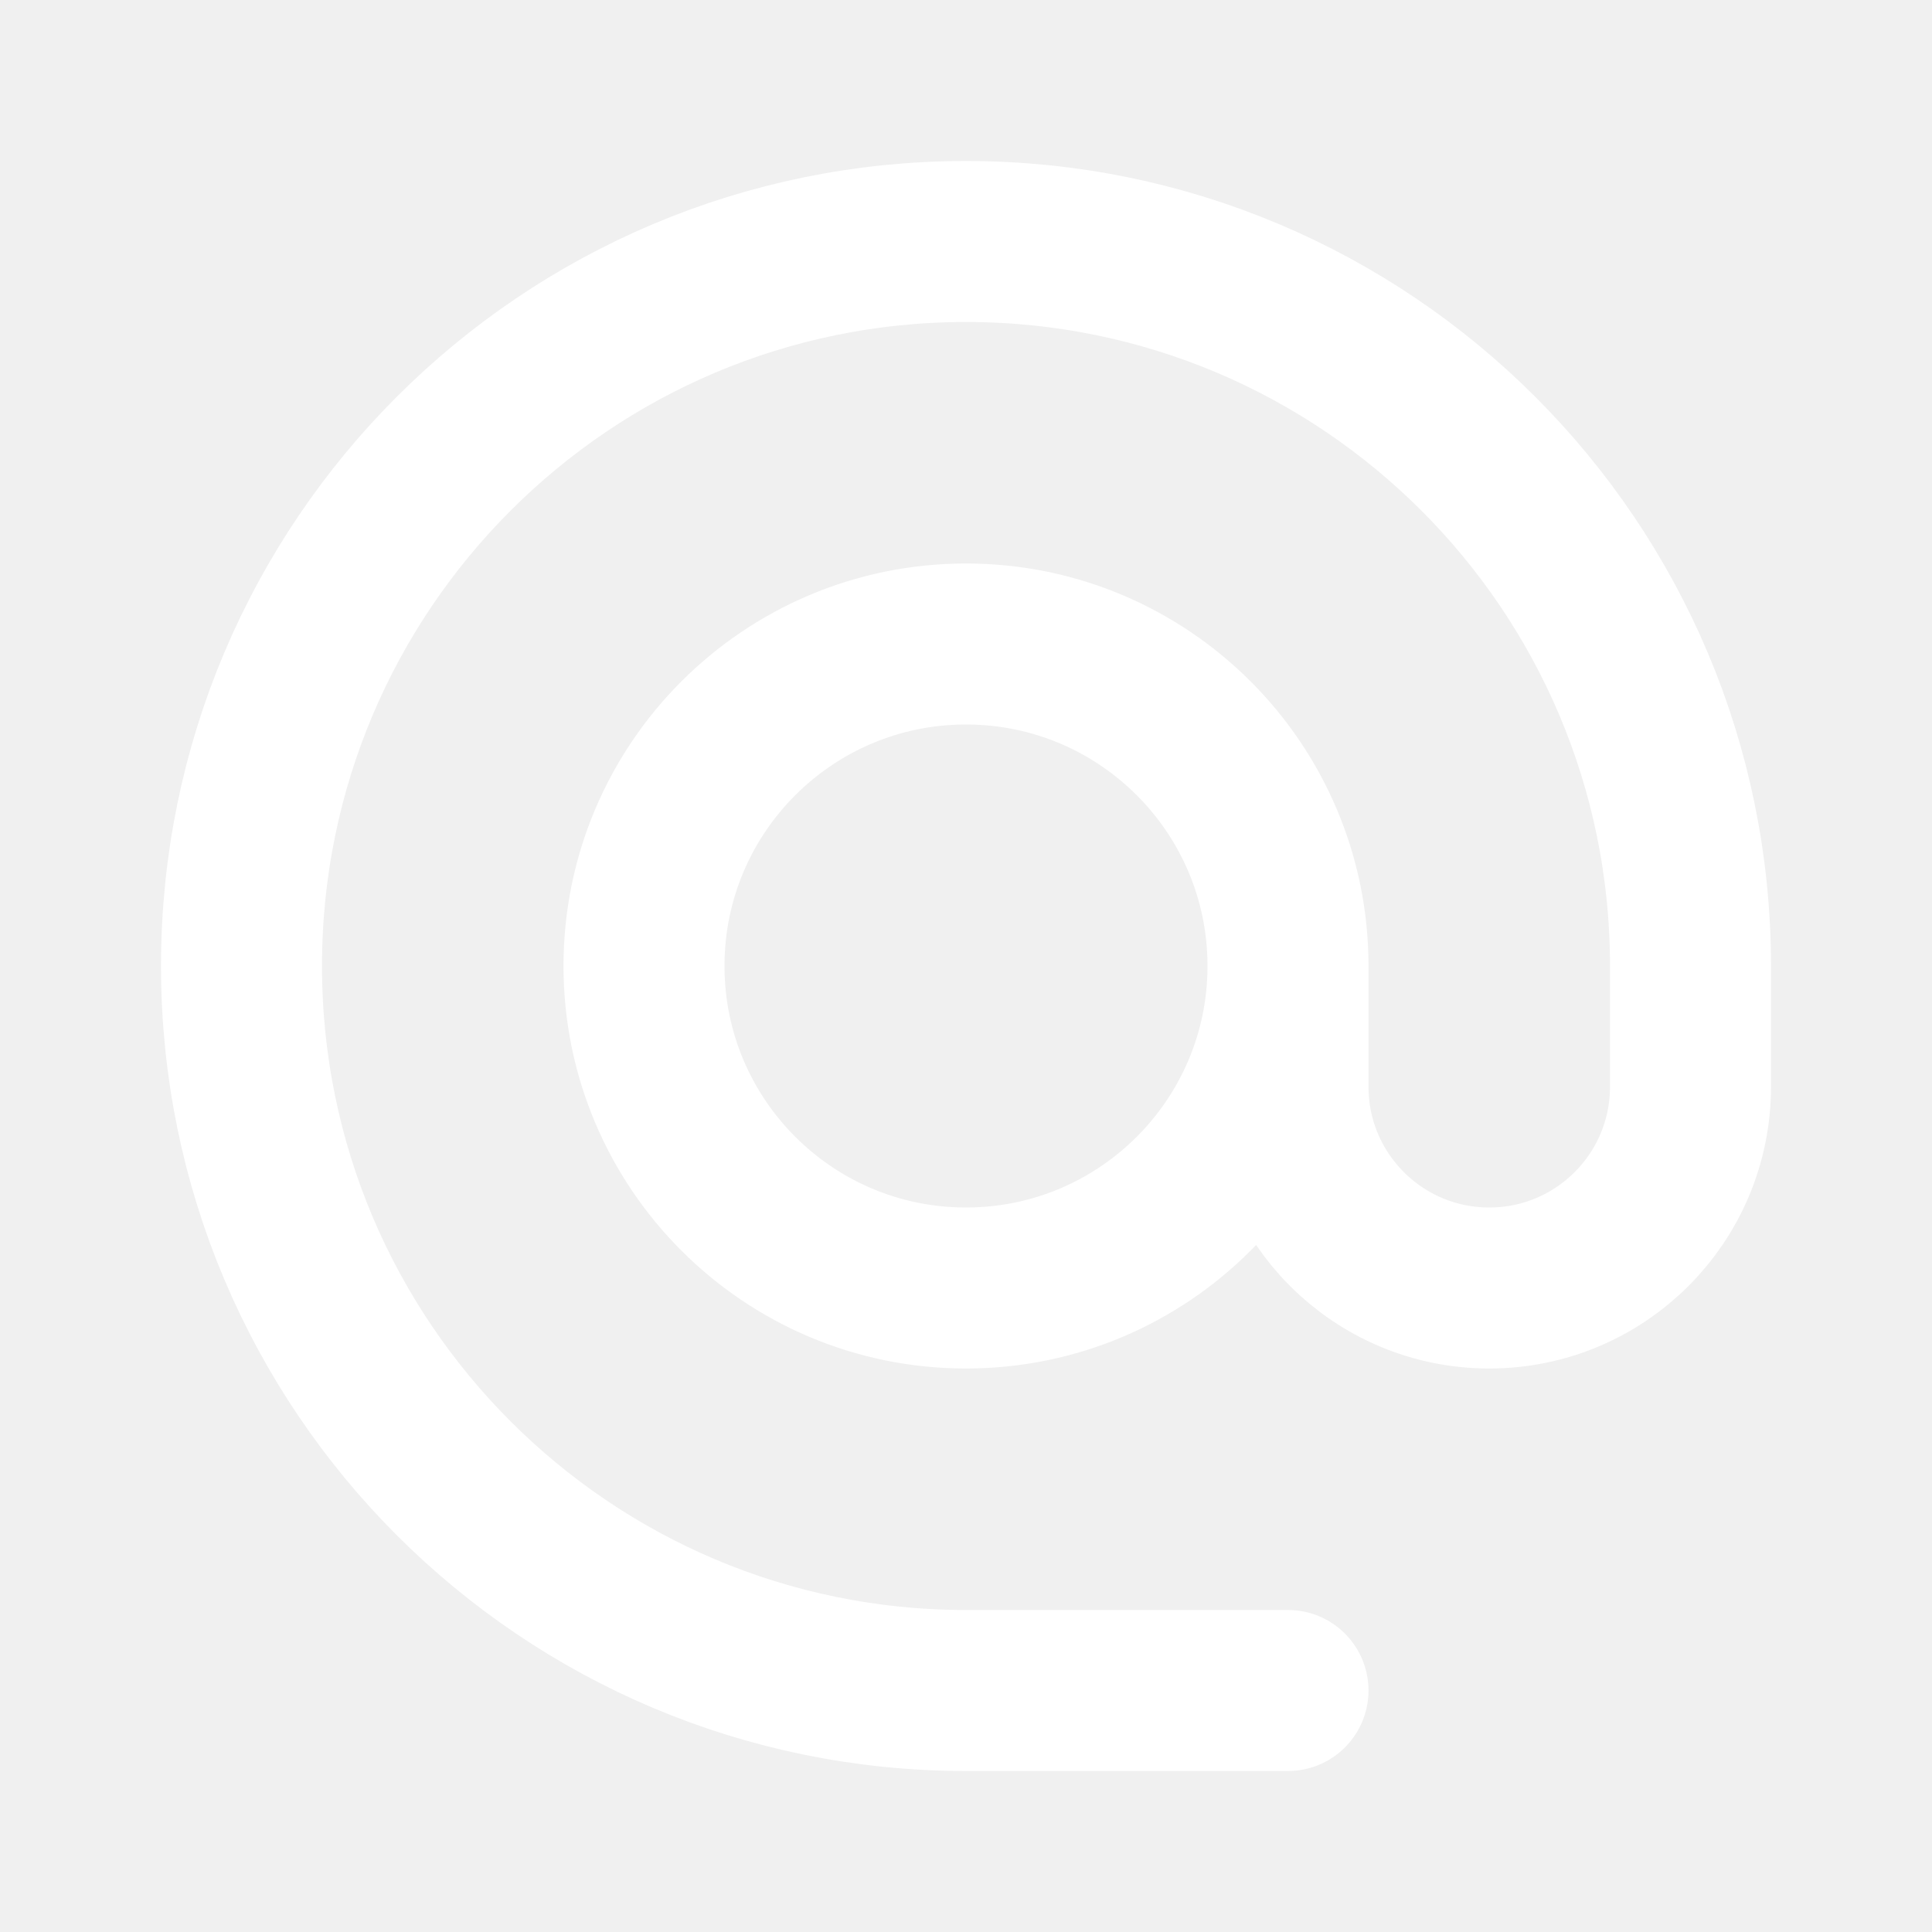
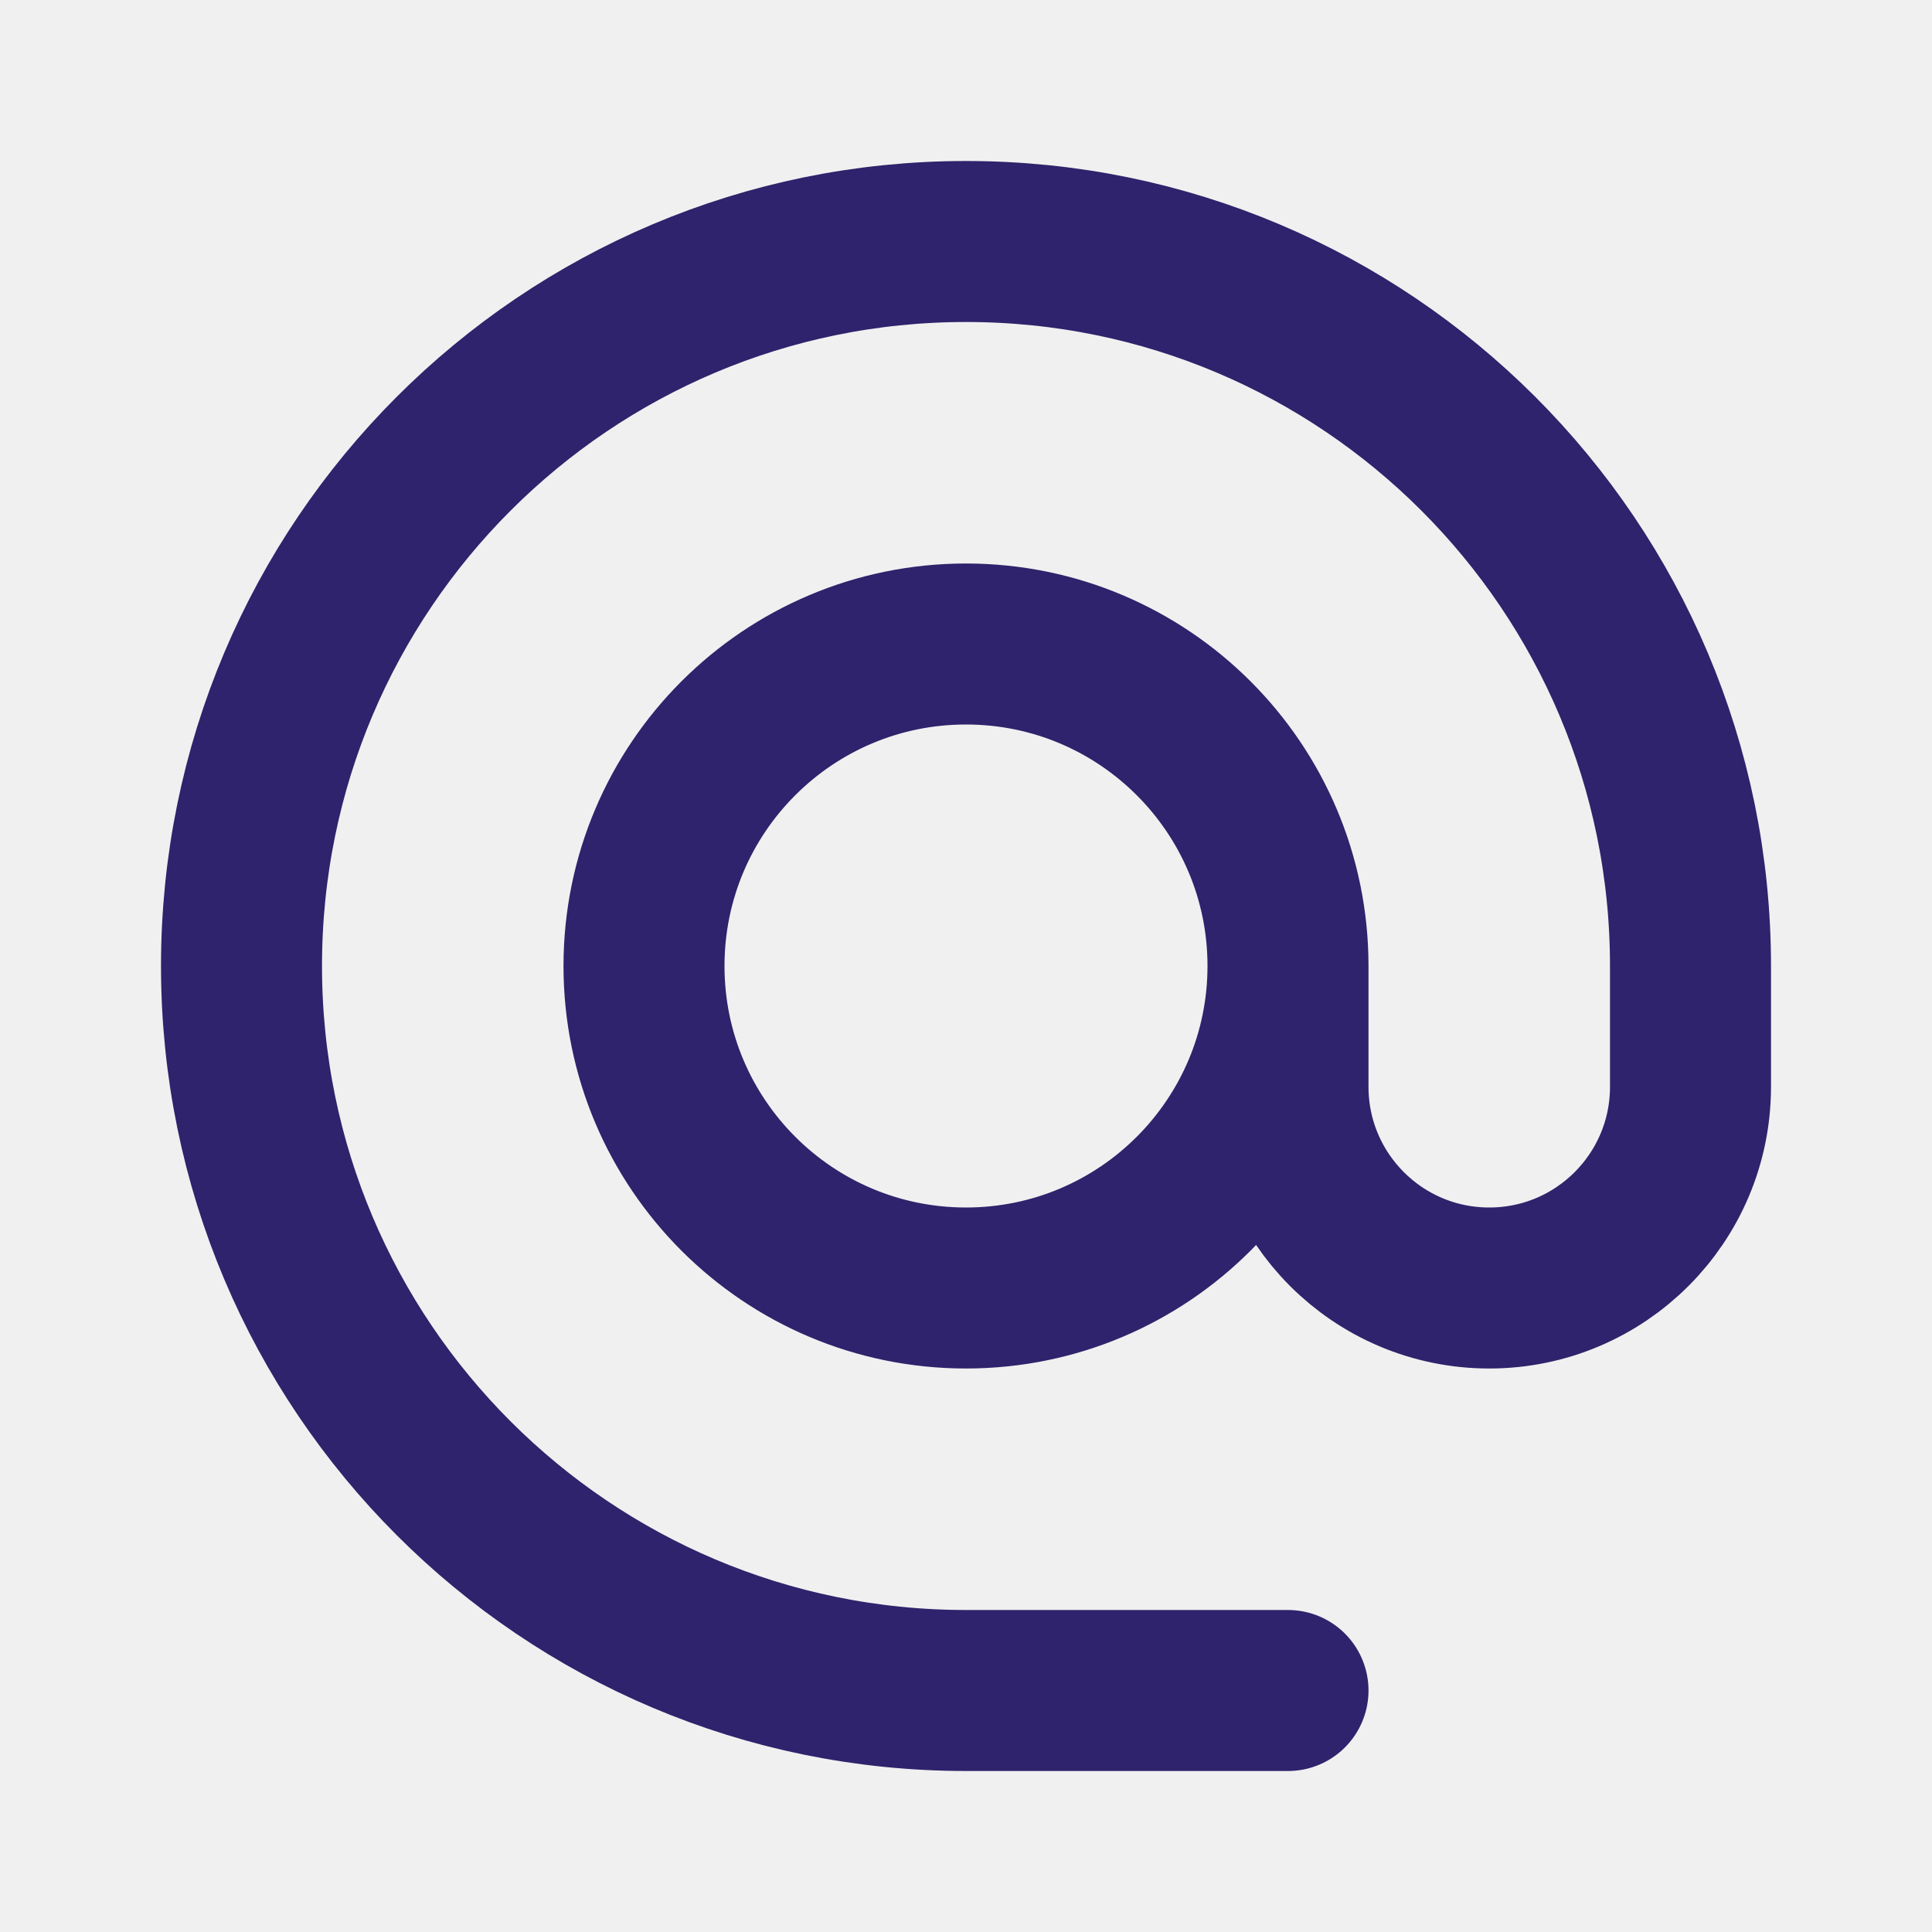
- <svg xmlns="http://www.w3.org/2000/svg" width="800px" height="800px" viewBox="0 0 24 24" fill="none" stroke="#ffffff">
+ <svg xmlns="http://www.w3.org/2000/svg" width="800px" height="800px" viewBox="0 0 24 24" fill="none">
  <g id="SVGRepo_bgCarrier" stroke-width="0" />
  <g id="SVGRepo_tracerCarrier" stroke-linecap="round" stroke-linejoin="round" />
  <g id="SVGRepo_iconCarrier">
-     <path d="M16 12C16 14.209 14.209 16 12 16C9.791 16 8 14.209 8 12C8 9.791 9.791 8 12 8C14.209 8 16 9.791 16 12ZM16 12V13.5C16 14.881 17.119 16 18.5 16V16C19.881 16 21 14.881 21 13.5V12C21 7.029 16.971 3 12 3C7.029 3 3 7.029 3 12C3 16.971 7.029 21 12 21H16" stroke="#ffffff" stroke-width="2" stroke-linecap="round" stroke-linejoin="round" />
+     <path d="M16 12C16 14.209 14.209 16 12 16C9.791 16 8 14.209 8 12C8 9.791 9.791 8 12 8C14.209 8 16 9.791 16 12ZM16 12V13.5C16 14.881 17.119 16 18.5 16V16C19.881 16 21 14.881 21 13.5V12C21 7.029 16.971 3 12 3C7.029 3 3 7.029 3 12C3 16.971 7.029 21 12 21H16" stroke="#2e236c" stroke-width="2" stroke-linecap="round" stroke-linejoin="round" />
  </g>
</svg>
